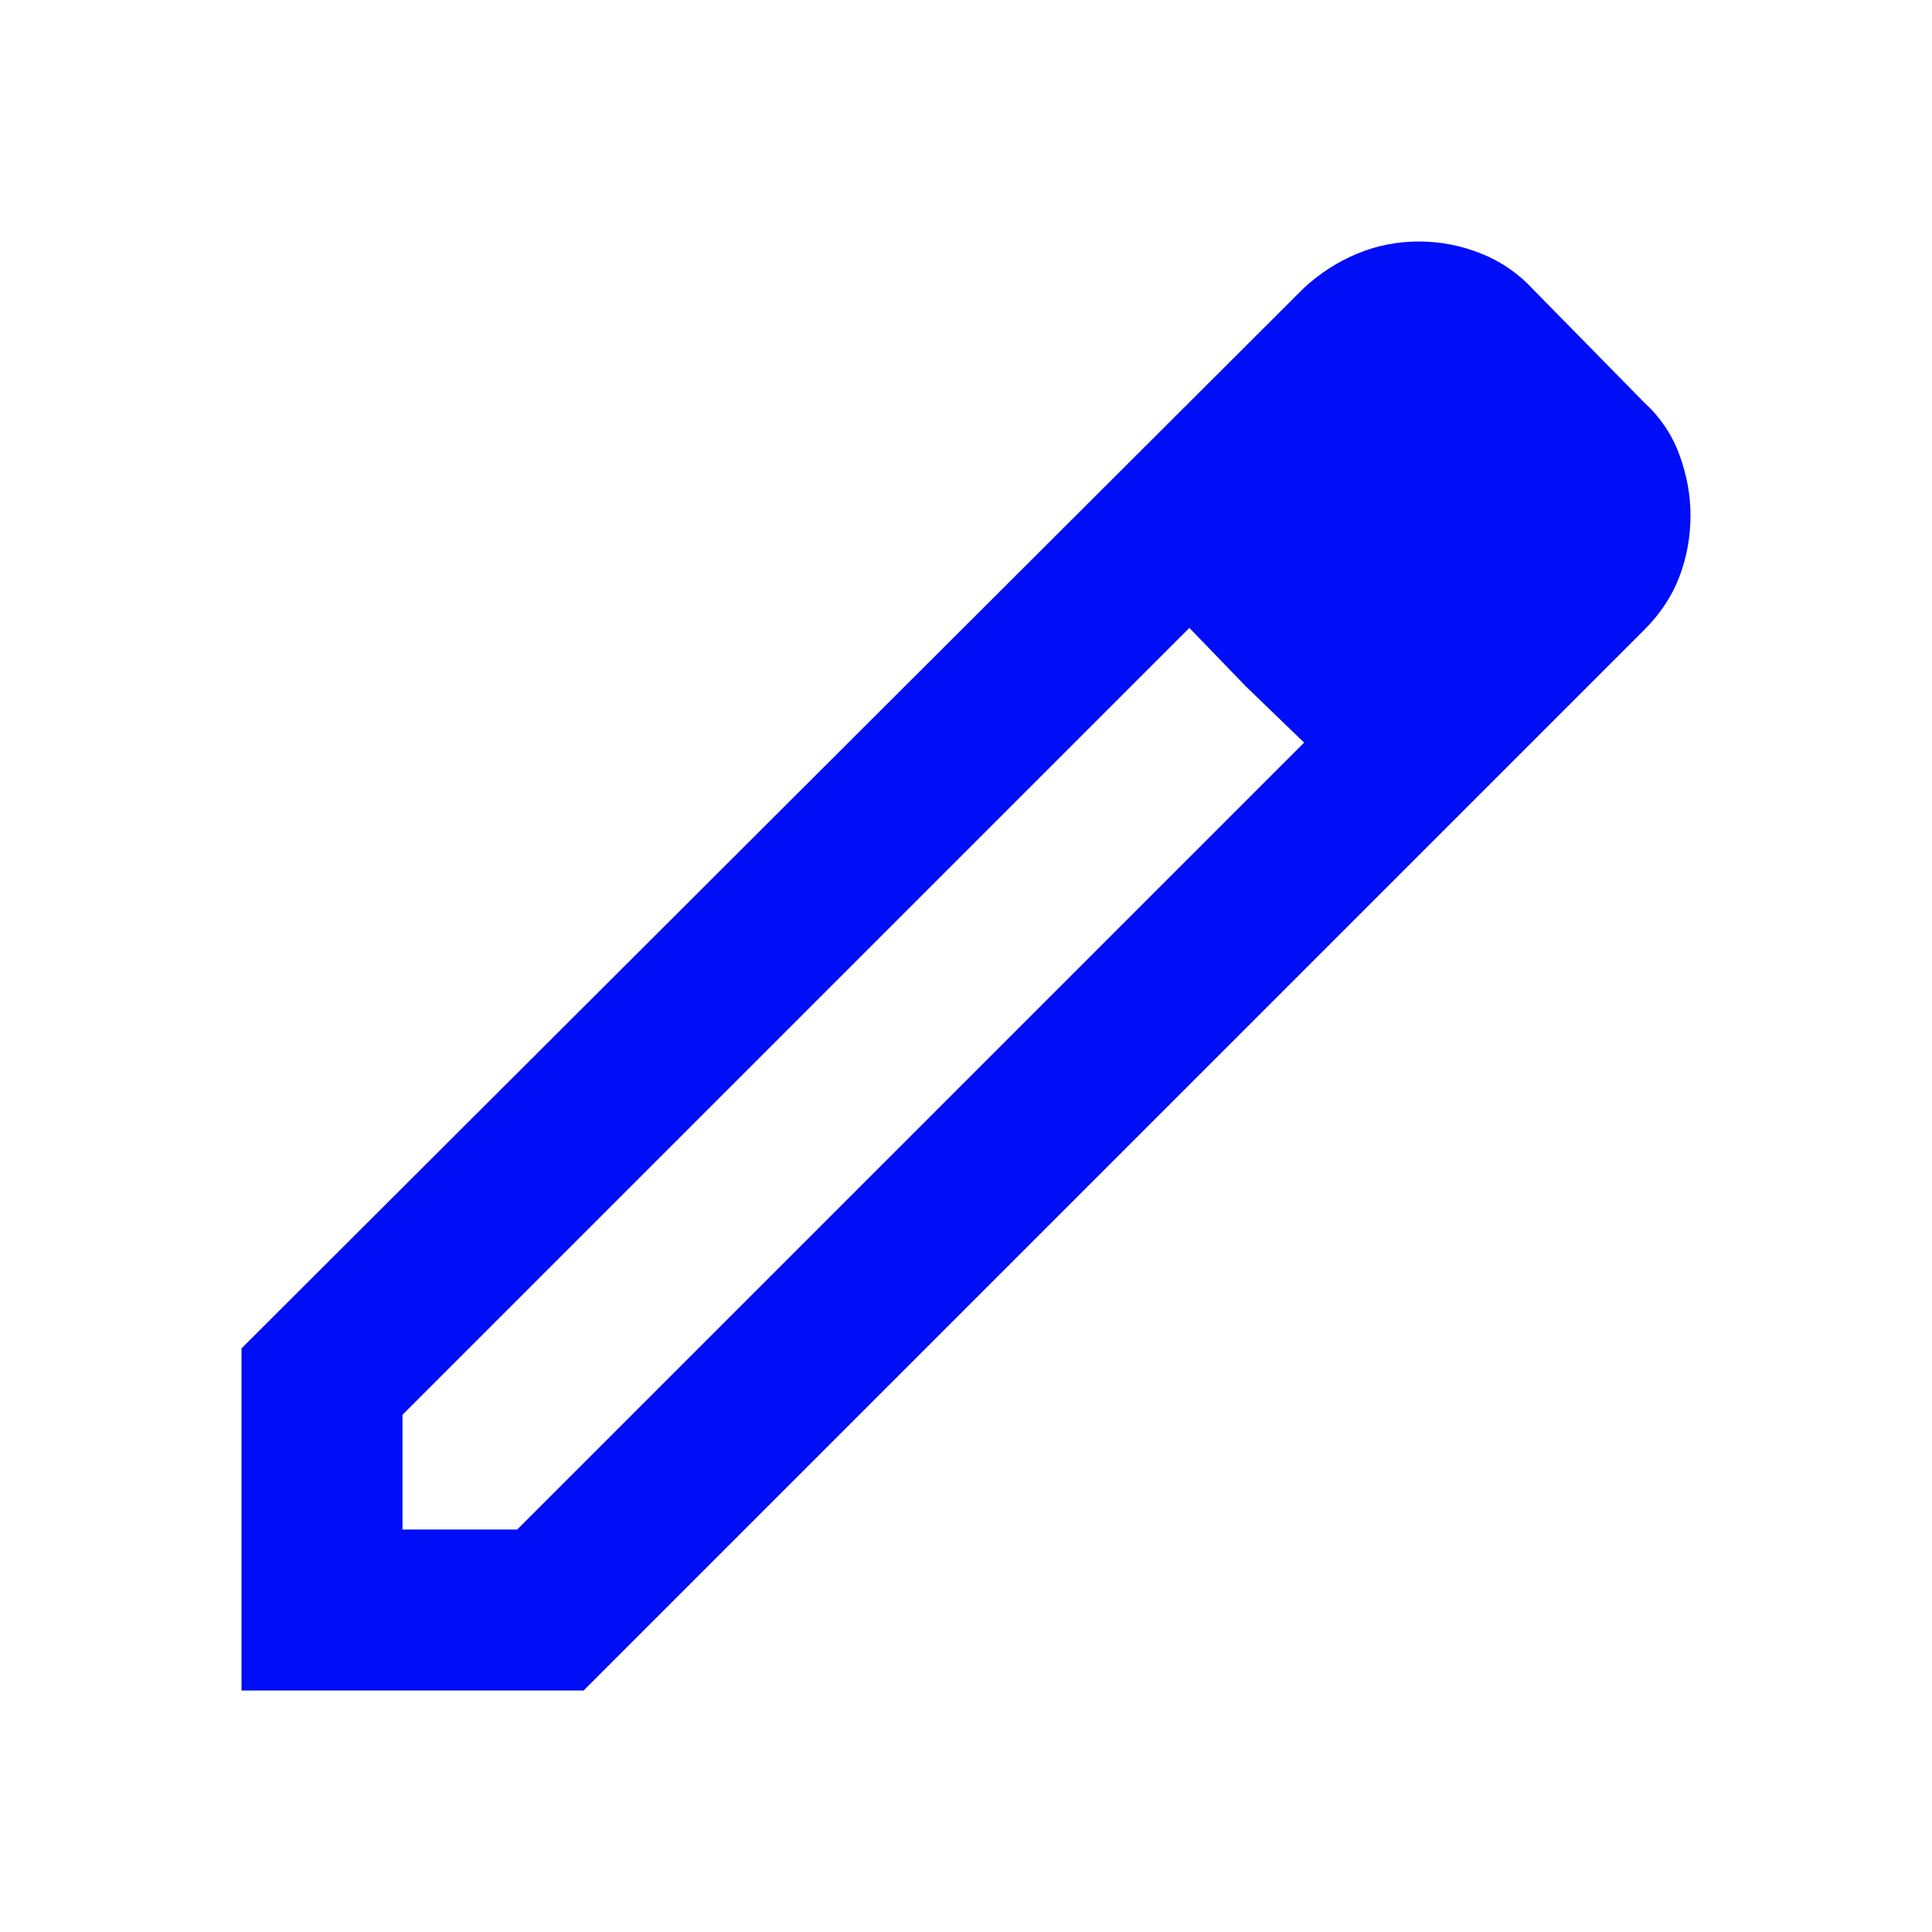
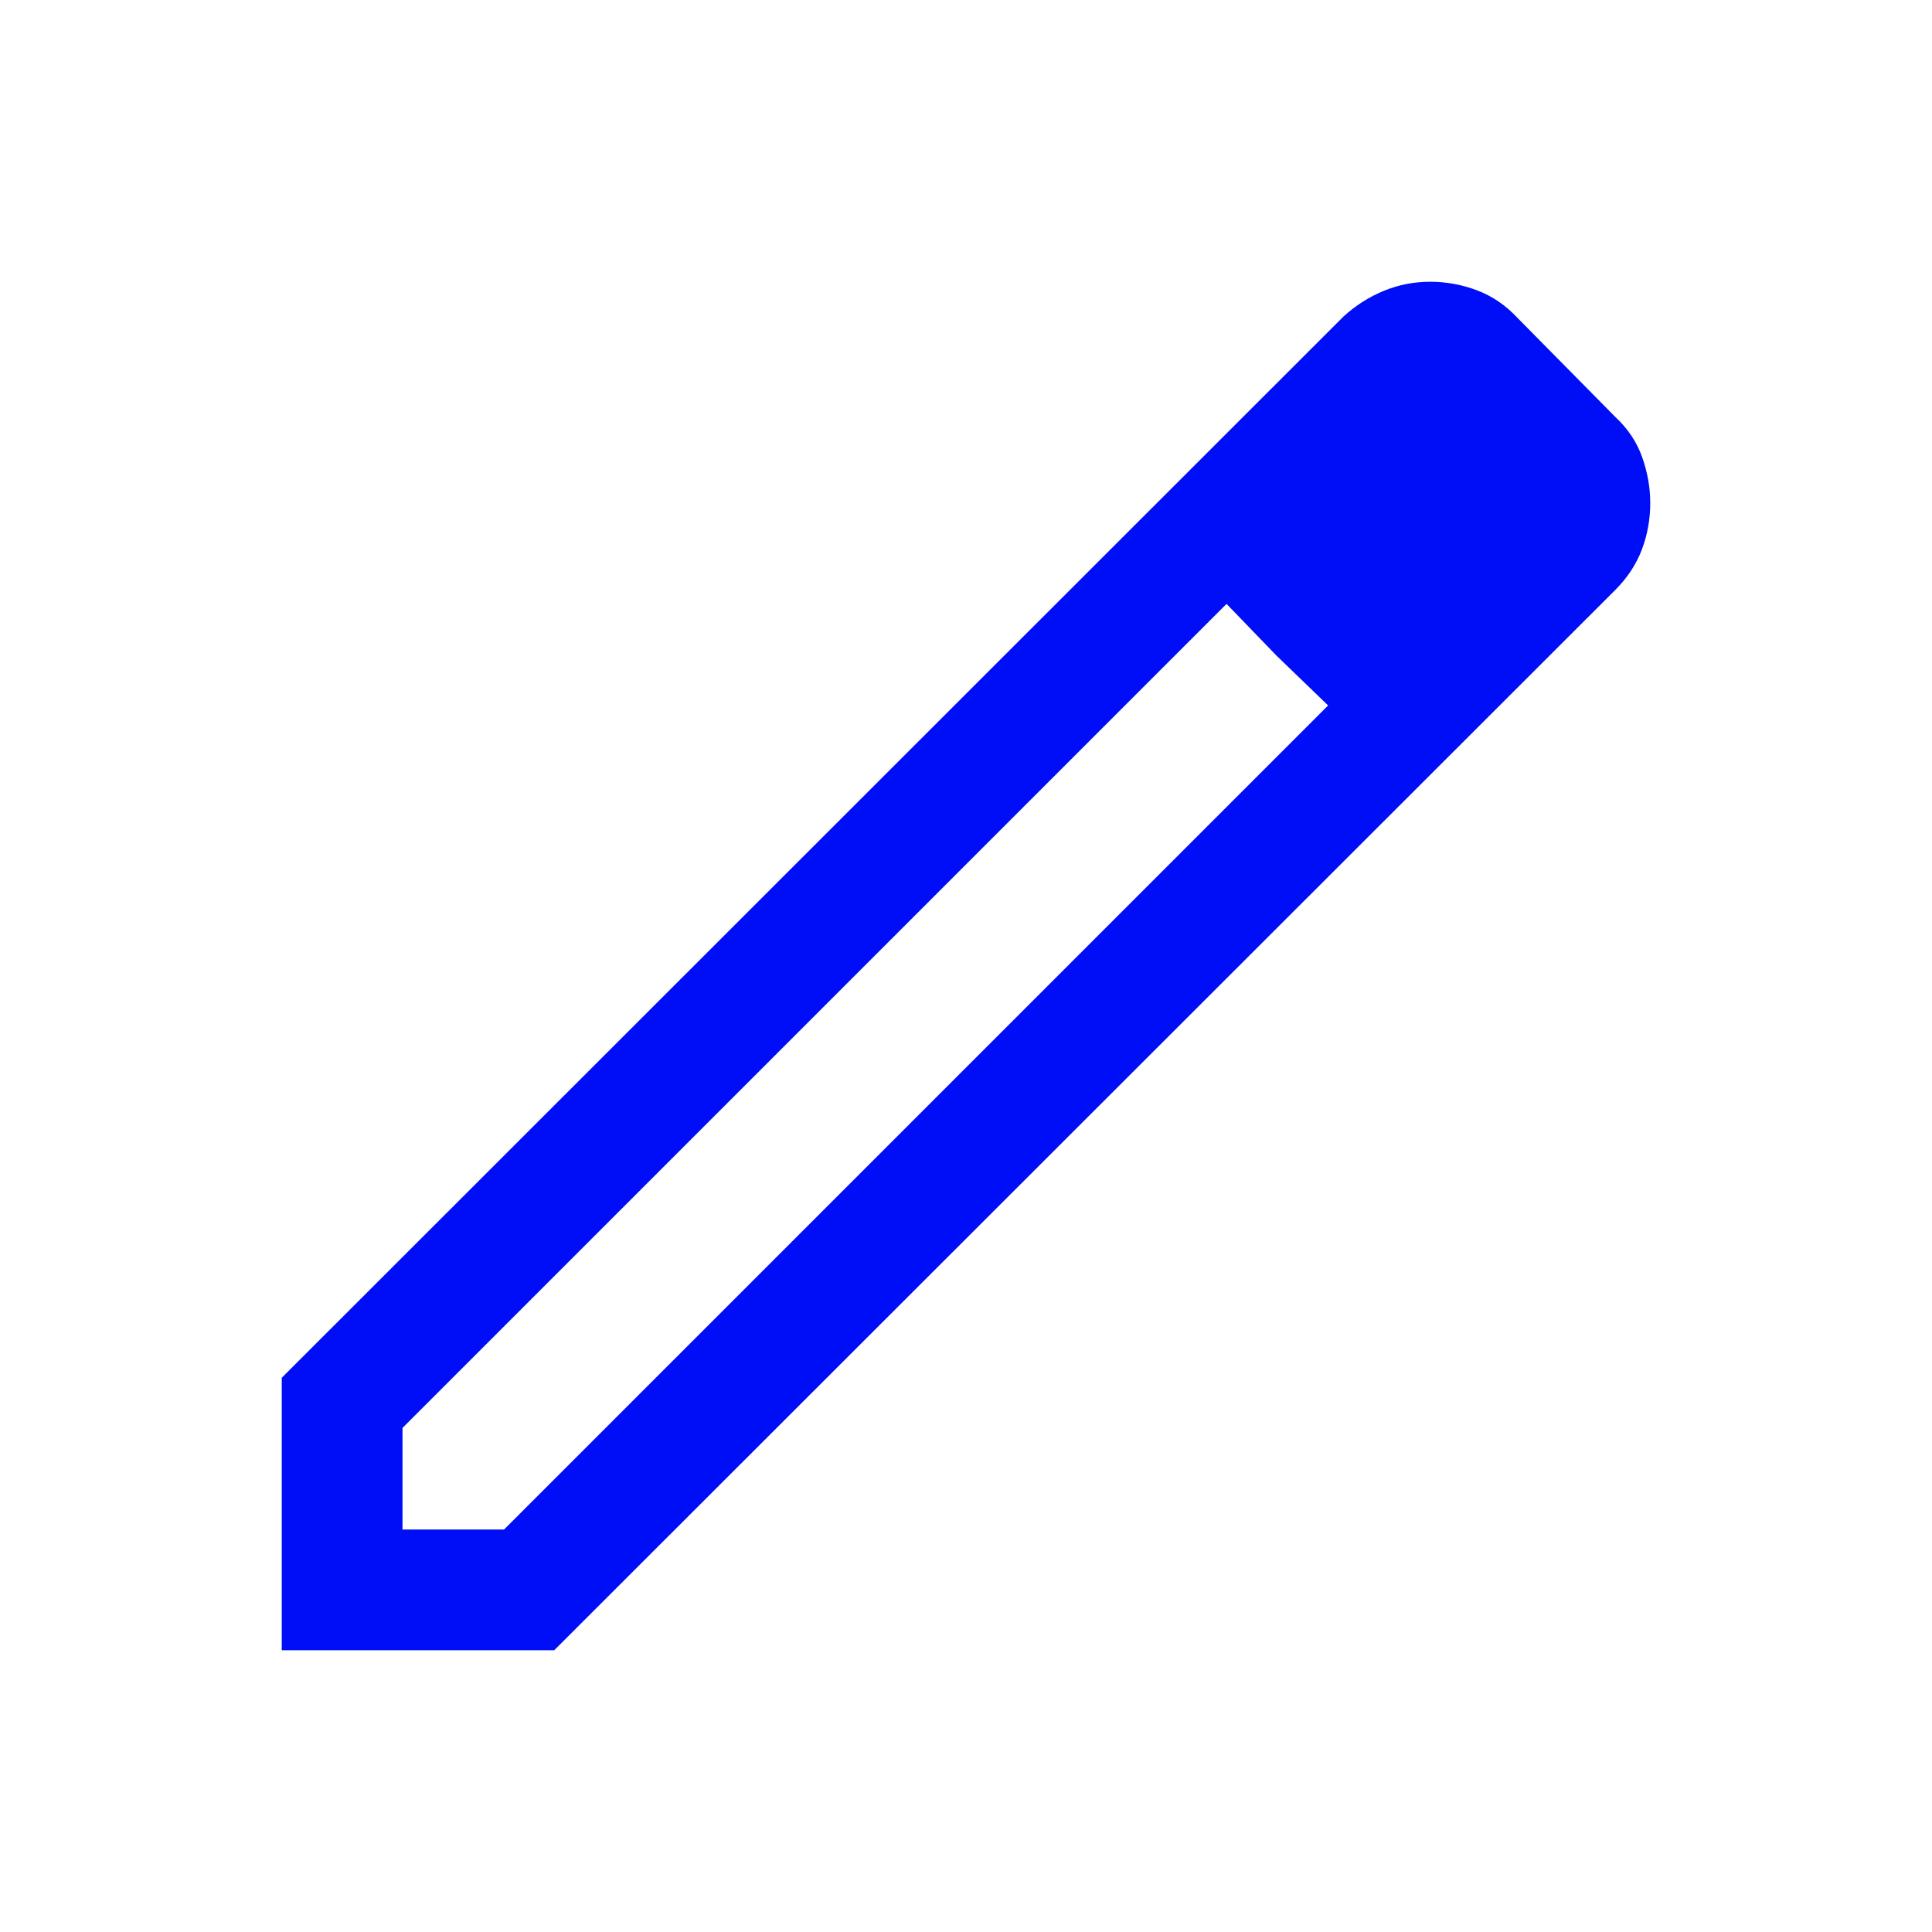
<svg xmlns="http://www.w3.org/2000/svg" height="24" viewBox="0 -960 960 960" width="24" fill="#000EF8">
-   <path d="M200-200h57l391-391-57-57-391 391v57Zm-80 80v-170l528-527q12-11 26.5-17t30.5-6q16 0 31 6t26 18l55 56q12 11 17.5 26t5.5 30q0 16-5.5 30.5T817-647L290-120H120Zm640-584-56-56 56 56Zm-141 85-28-29 57 57-29-28Z" />
+   <path d="M200-200h50.461l409.463-409.463-50.461-50.461L200-250.461V-200Zm-59.999 59.999v-135.383l527.616-527.384q9.073-8.241 20.036-12.736 10.963-4.495 22.993-4.495 12.029 0 23.307 4.27 11.277 4.269 19.969 13.576l48.846 49.461q9.308 8.692 13.269 20.004 3.962 11.311 3.962 22.622 0 12.065-4.121 23.028-4.12 10.964-13.11 20.037l-527.384 527H140.001Zm620.384-570.153-50.231-50.231 50.231 50.231Zm-126.134 75.903-24.788-25.673 50.461 50.461-25.673-24.788Z" />
</svg>
